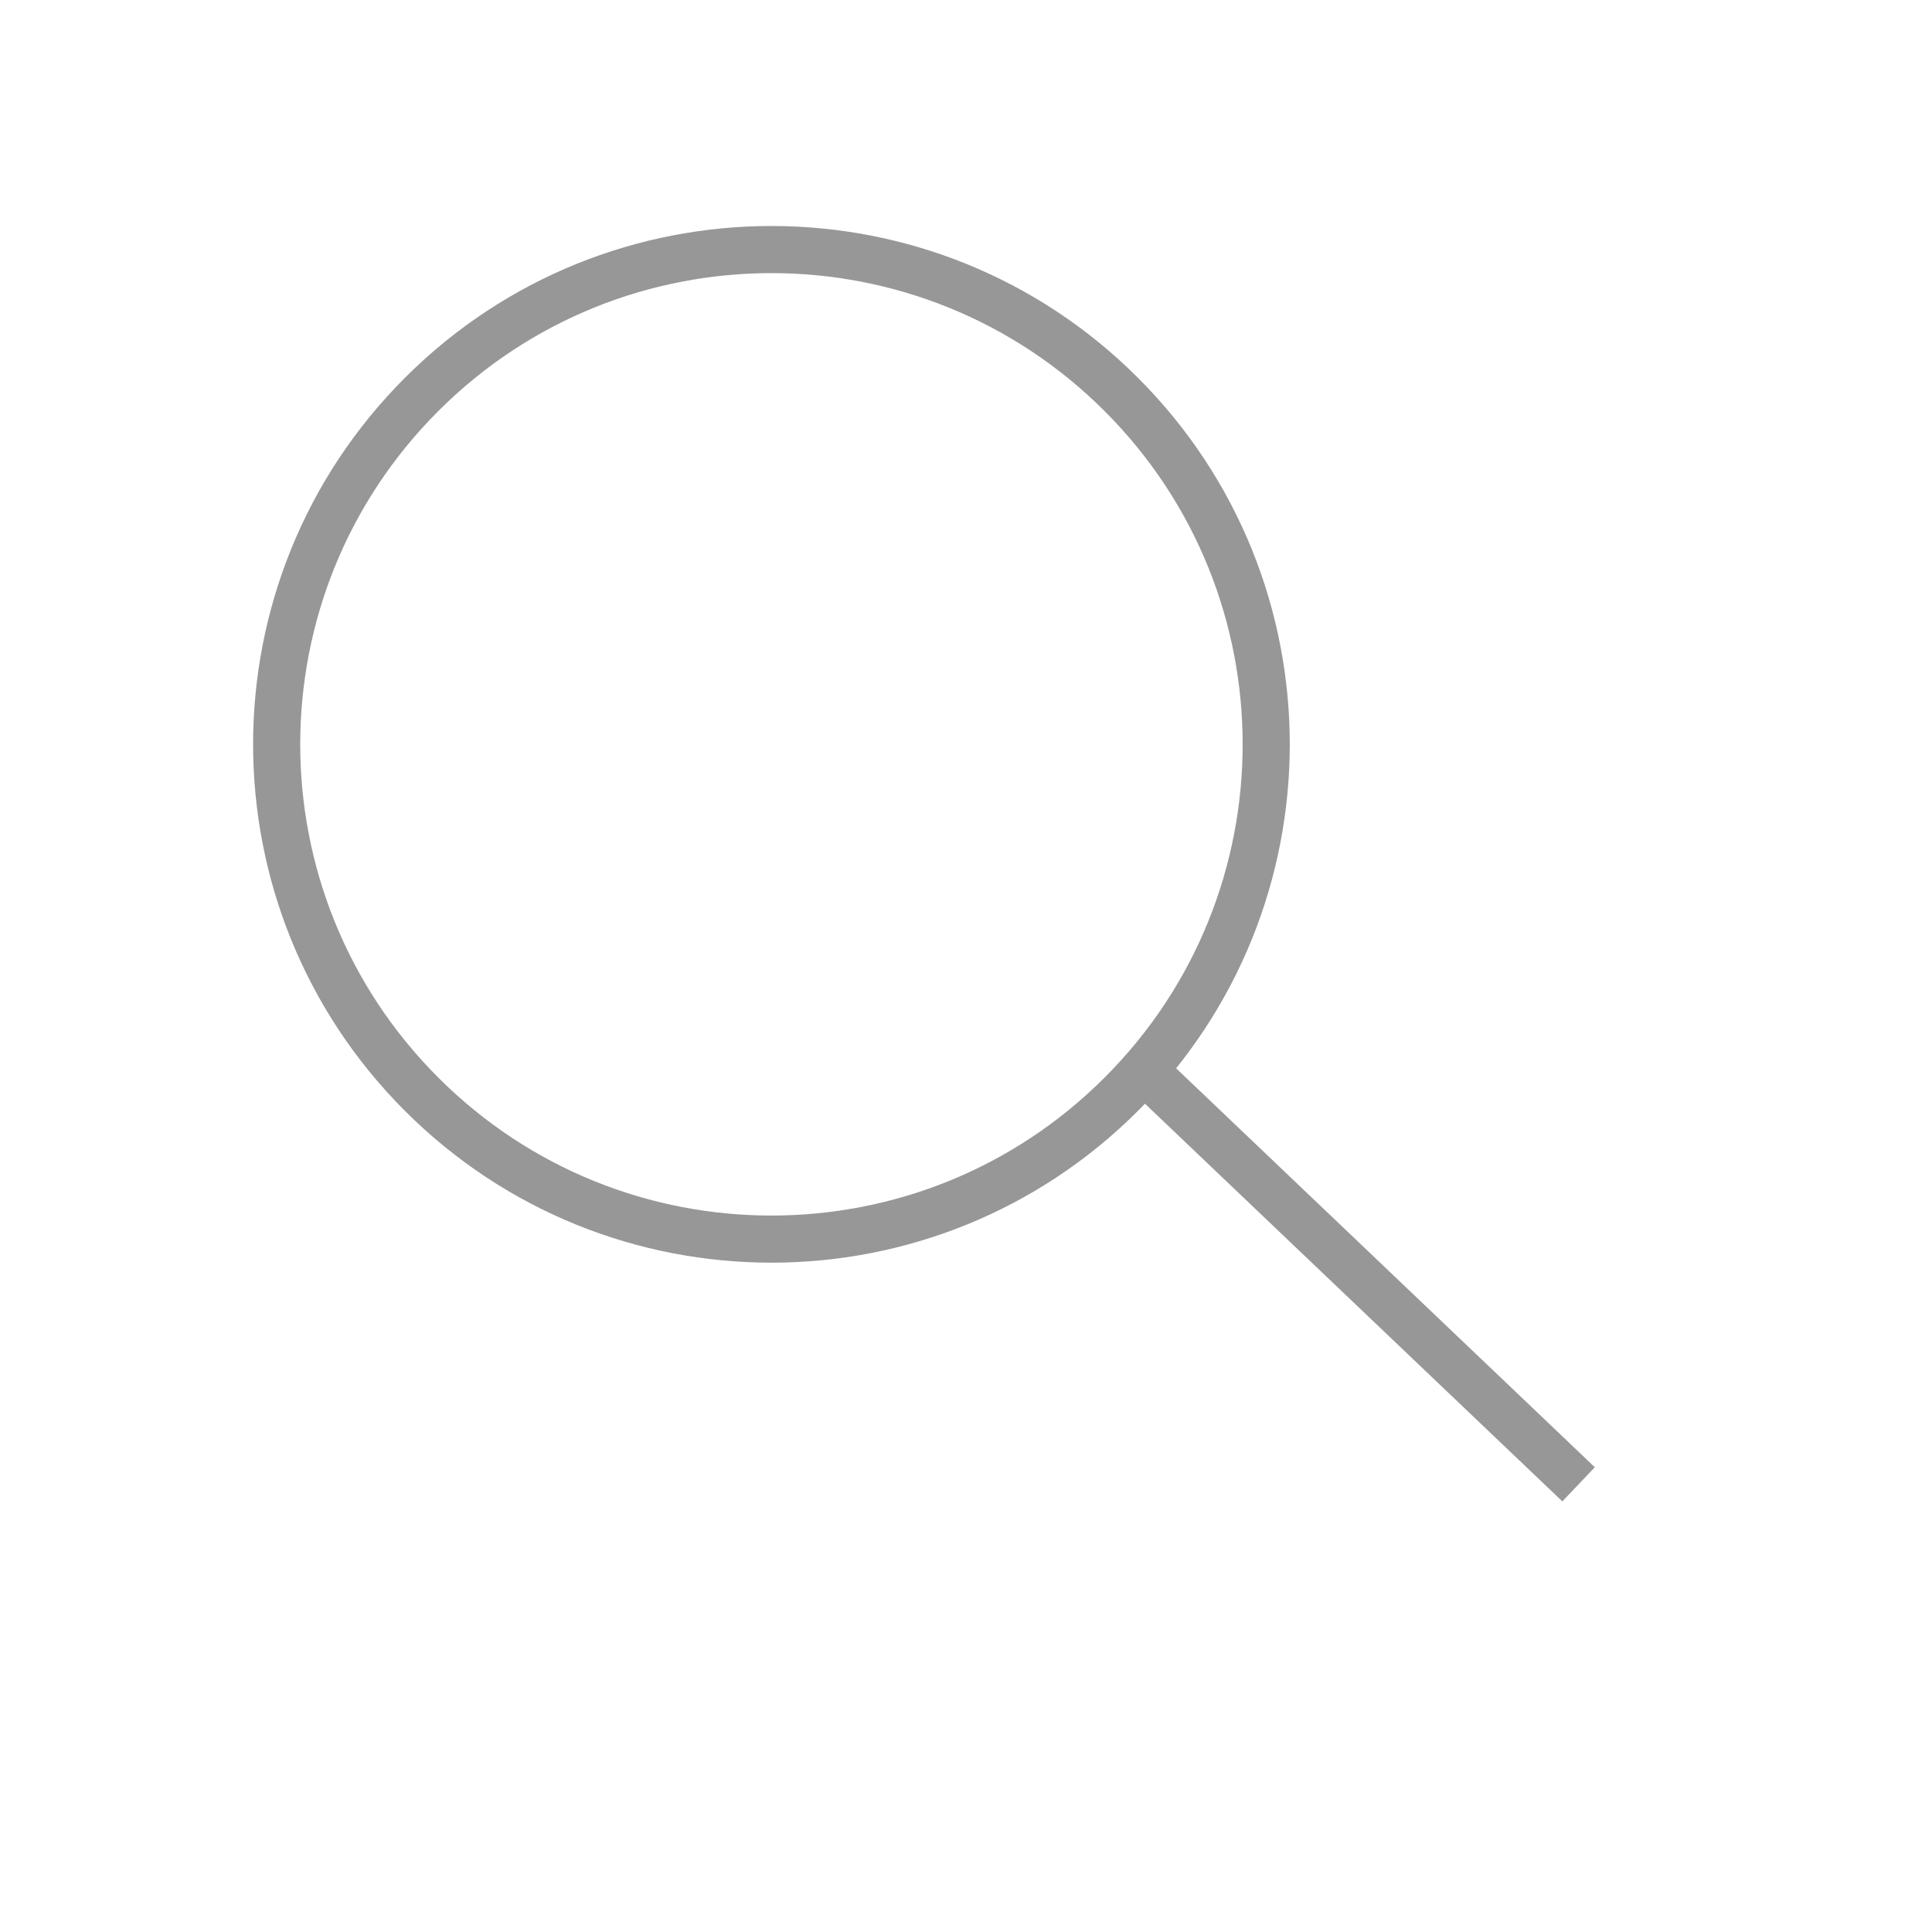
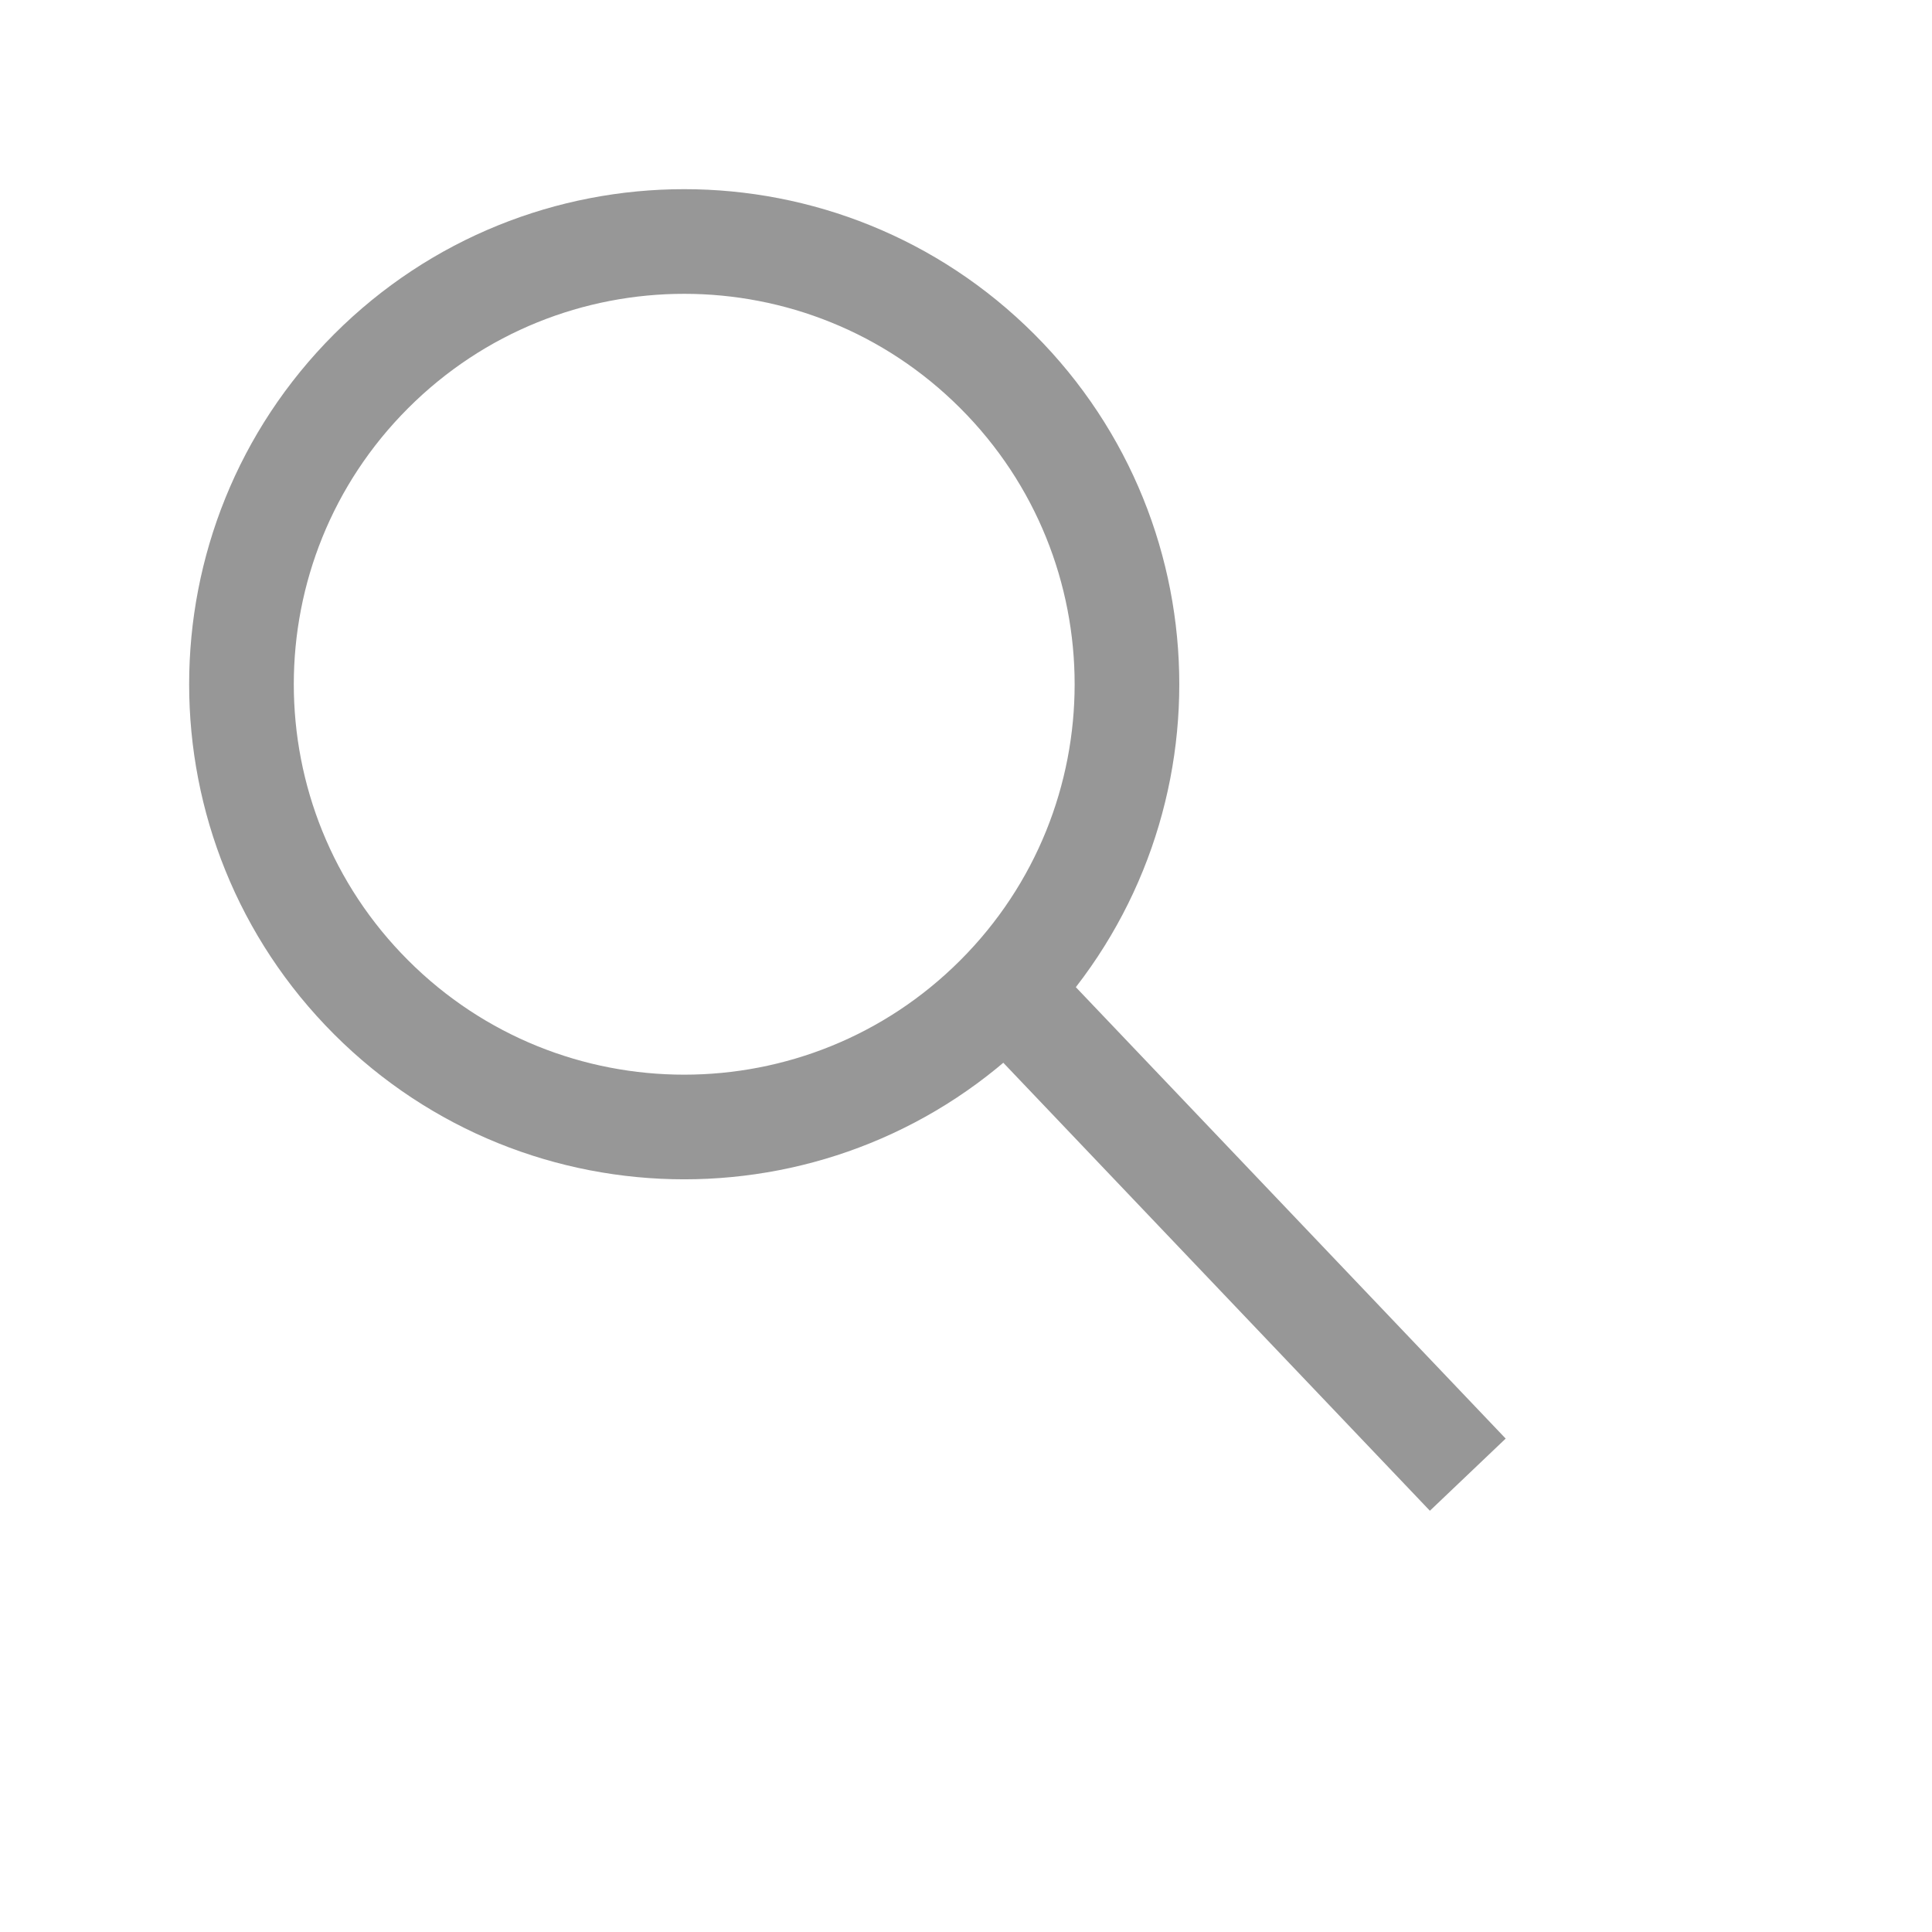
- <svg xmlns="http://www.w3.org/2000/svg" width="41px" height="41px" viewBox="0 0 41 41" version="1.1">
+ <svg xmlns="http://www.w3.org/2000/svg" width="24px" height="24px" viewBox="0 0 24 24" version="1.1">
  <g id="magnifying-glass" stroke="none" stroke-width="1" fill="none" fill-rule="evenodd">
-     <path d="M20.914,24.414 C26.713,24.414 31.414,19.713 31.414,13.914 C31.414,8.115 26.713,3.414 20.914,3.414 C15.115,3.414 10.414,8.115 10.414,13.914 C10.414,19.713 15.115,24.414 20.914,24.414 Z M21.621,24.673 L21.922,37.13" id="Combined-Shape" stroke="#979797" transform="translate(20.91421, 20.33883) rotate(-45) translate(-20.91421, -20.33883) " />
+     <path d="M11.521,12.748 C14.559,12.748 17.021,10.286 17.021,7.248 C17.021,4.211 14.559,1.748 11.521,1.748 C8.484,1.748 6.021,4.211 6.021,7.248 C6.021,10.286 8.484,12.748 11.521,12.748 Z M11.668,12.618 L11.461,21.074" id="Combined-Shape" stroke="#979797" stroke-width="1.3" transform="translate(11.52145, 11.52145) rotate(-45) translate(-11.52145, -11.52145) " />
  </g>
</svg>
